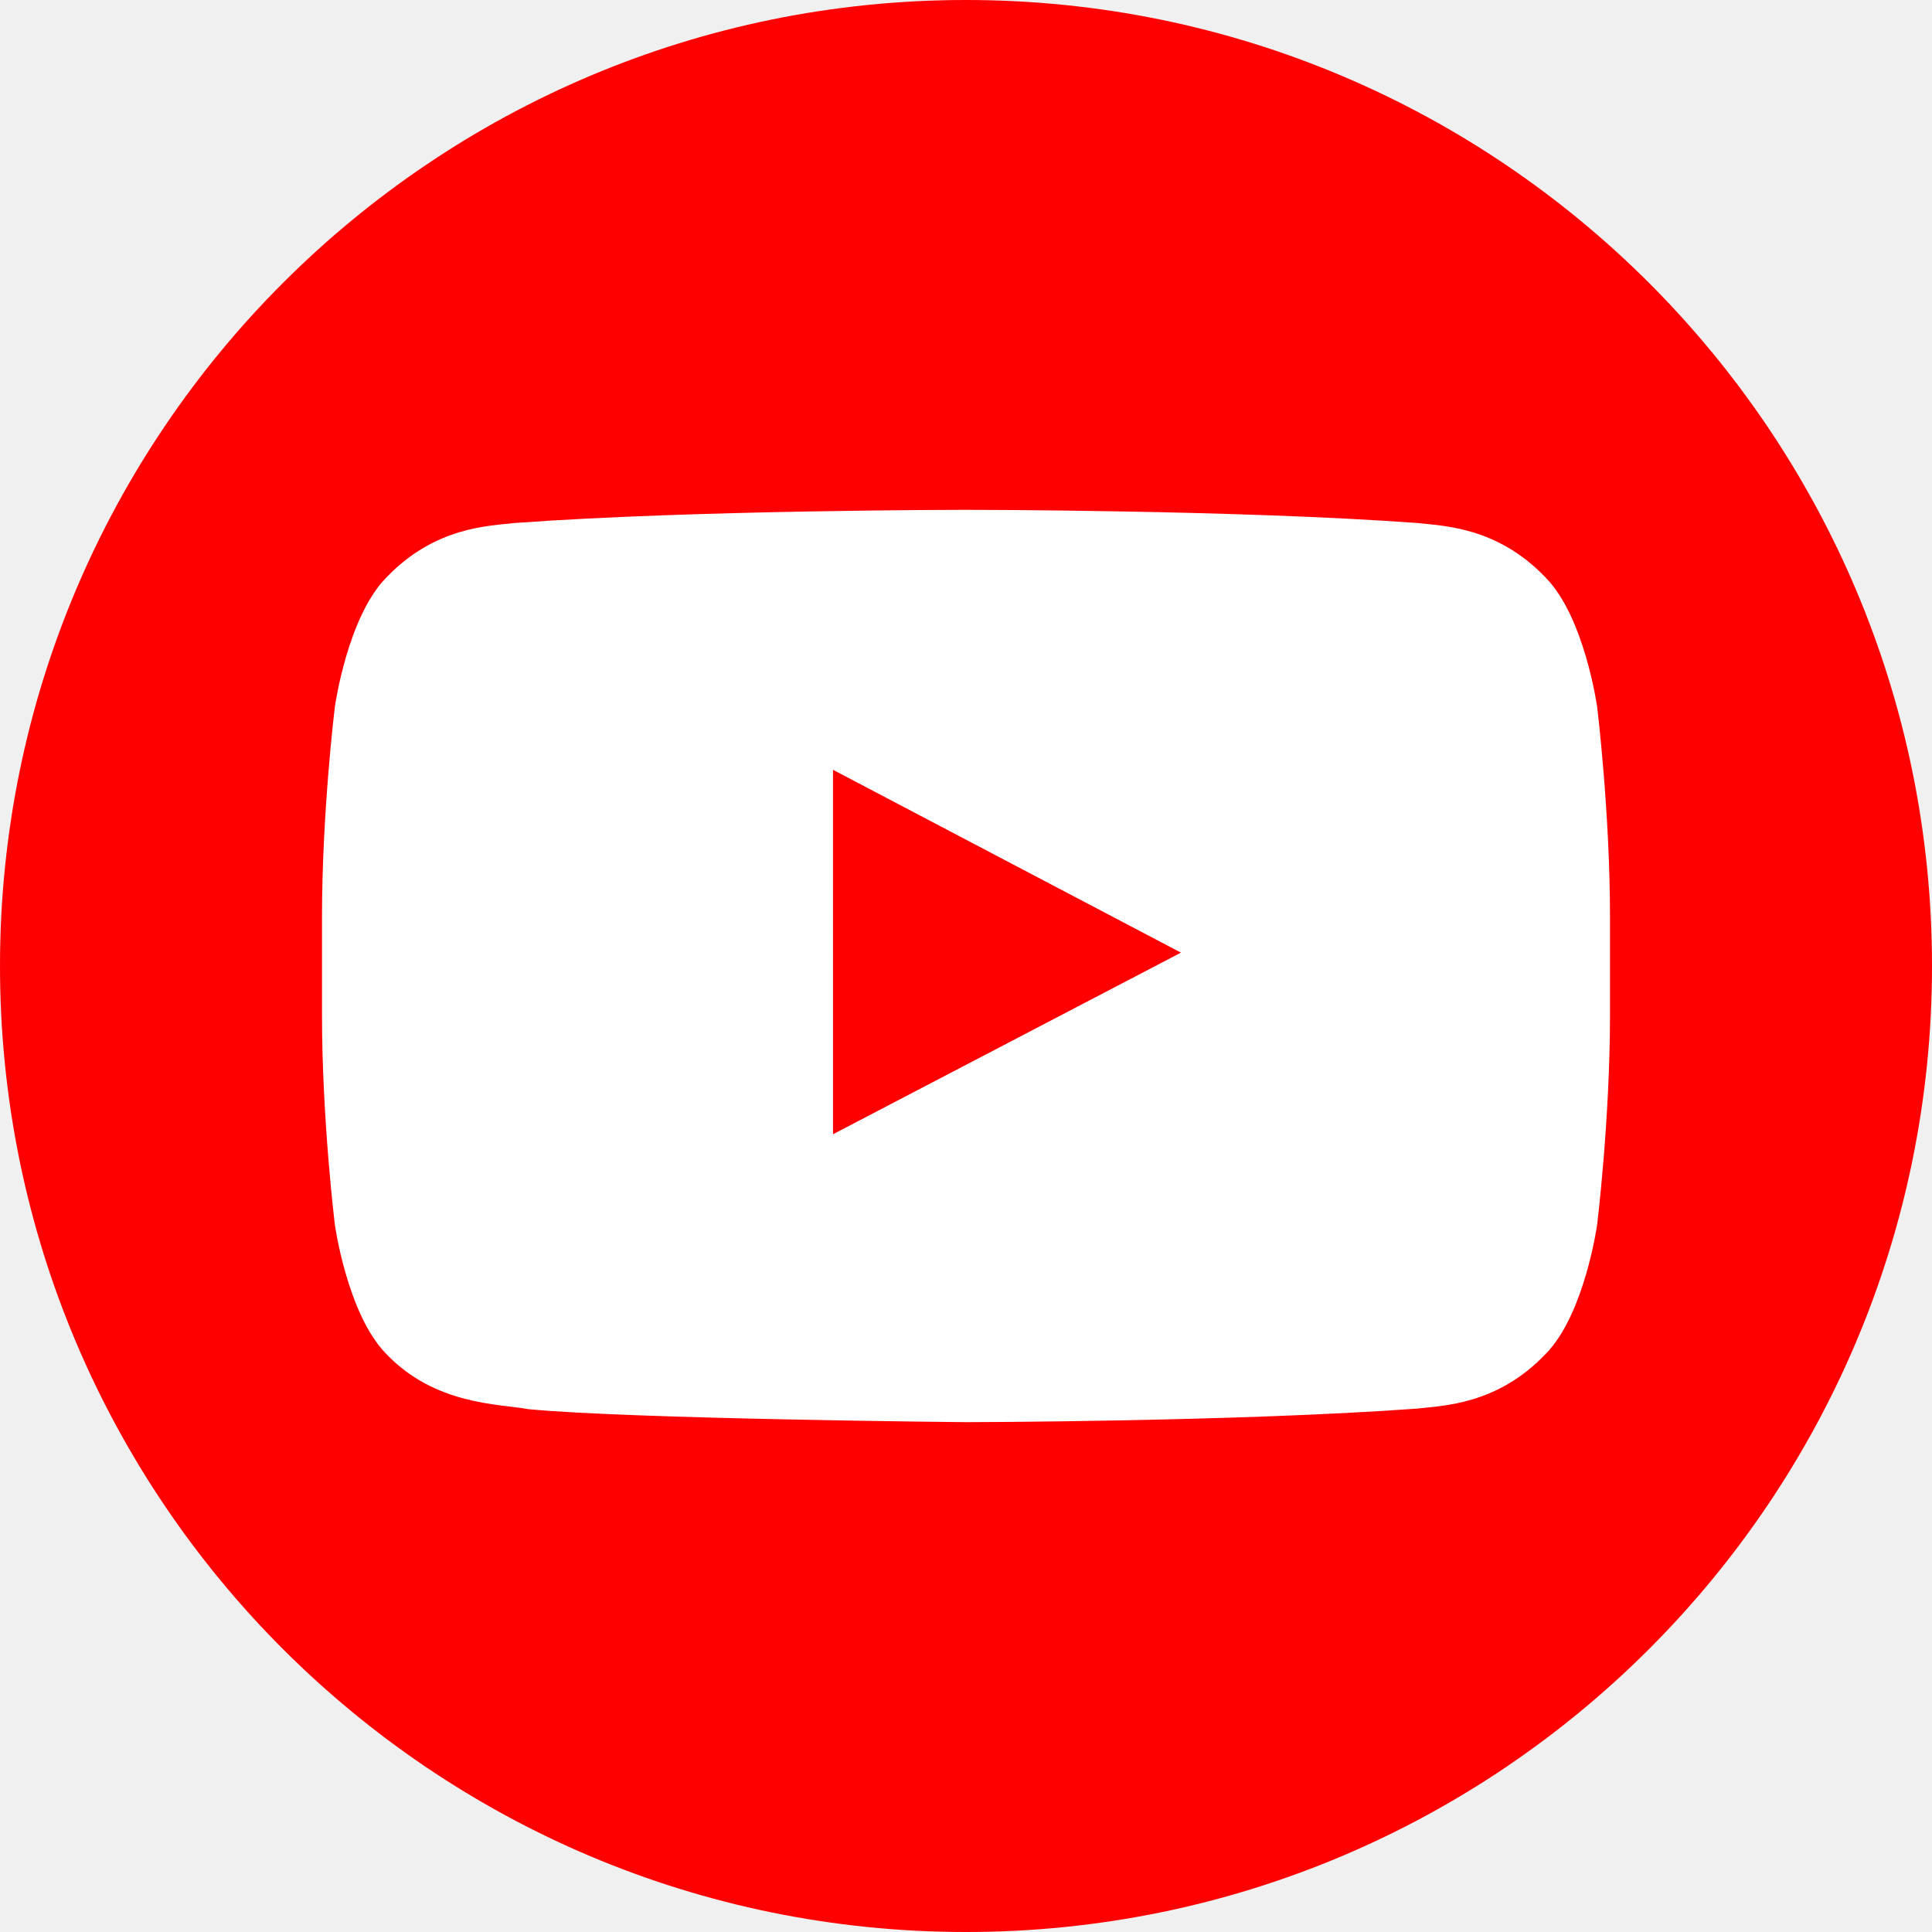
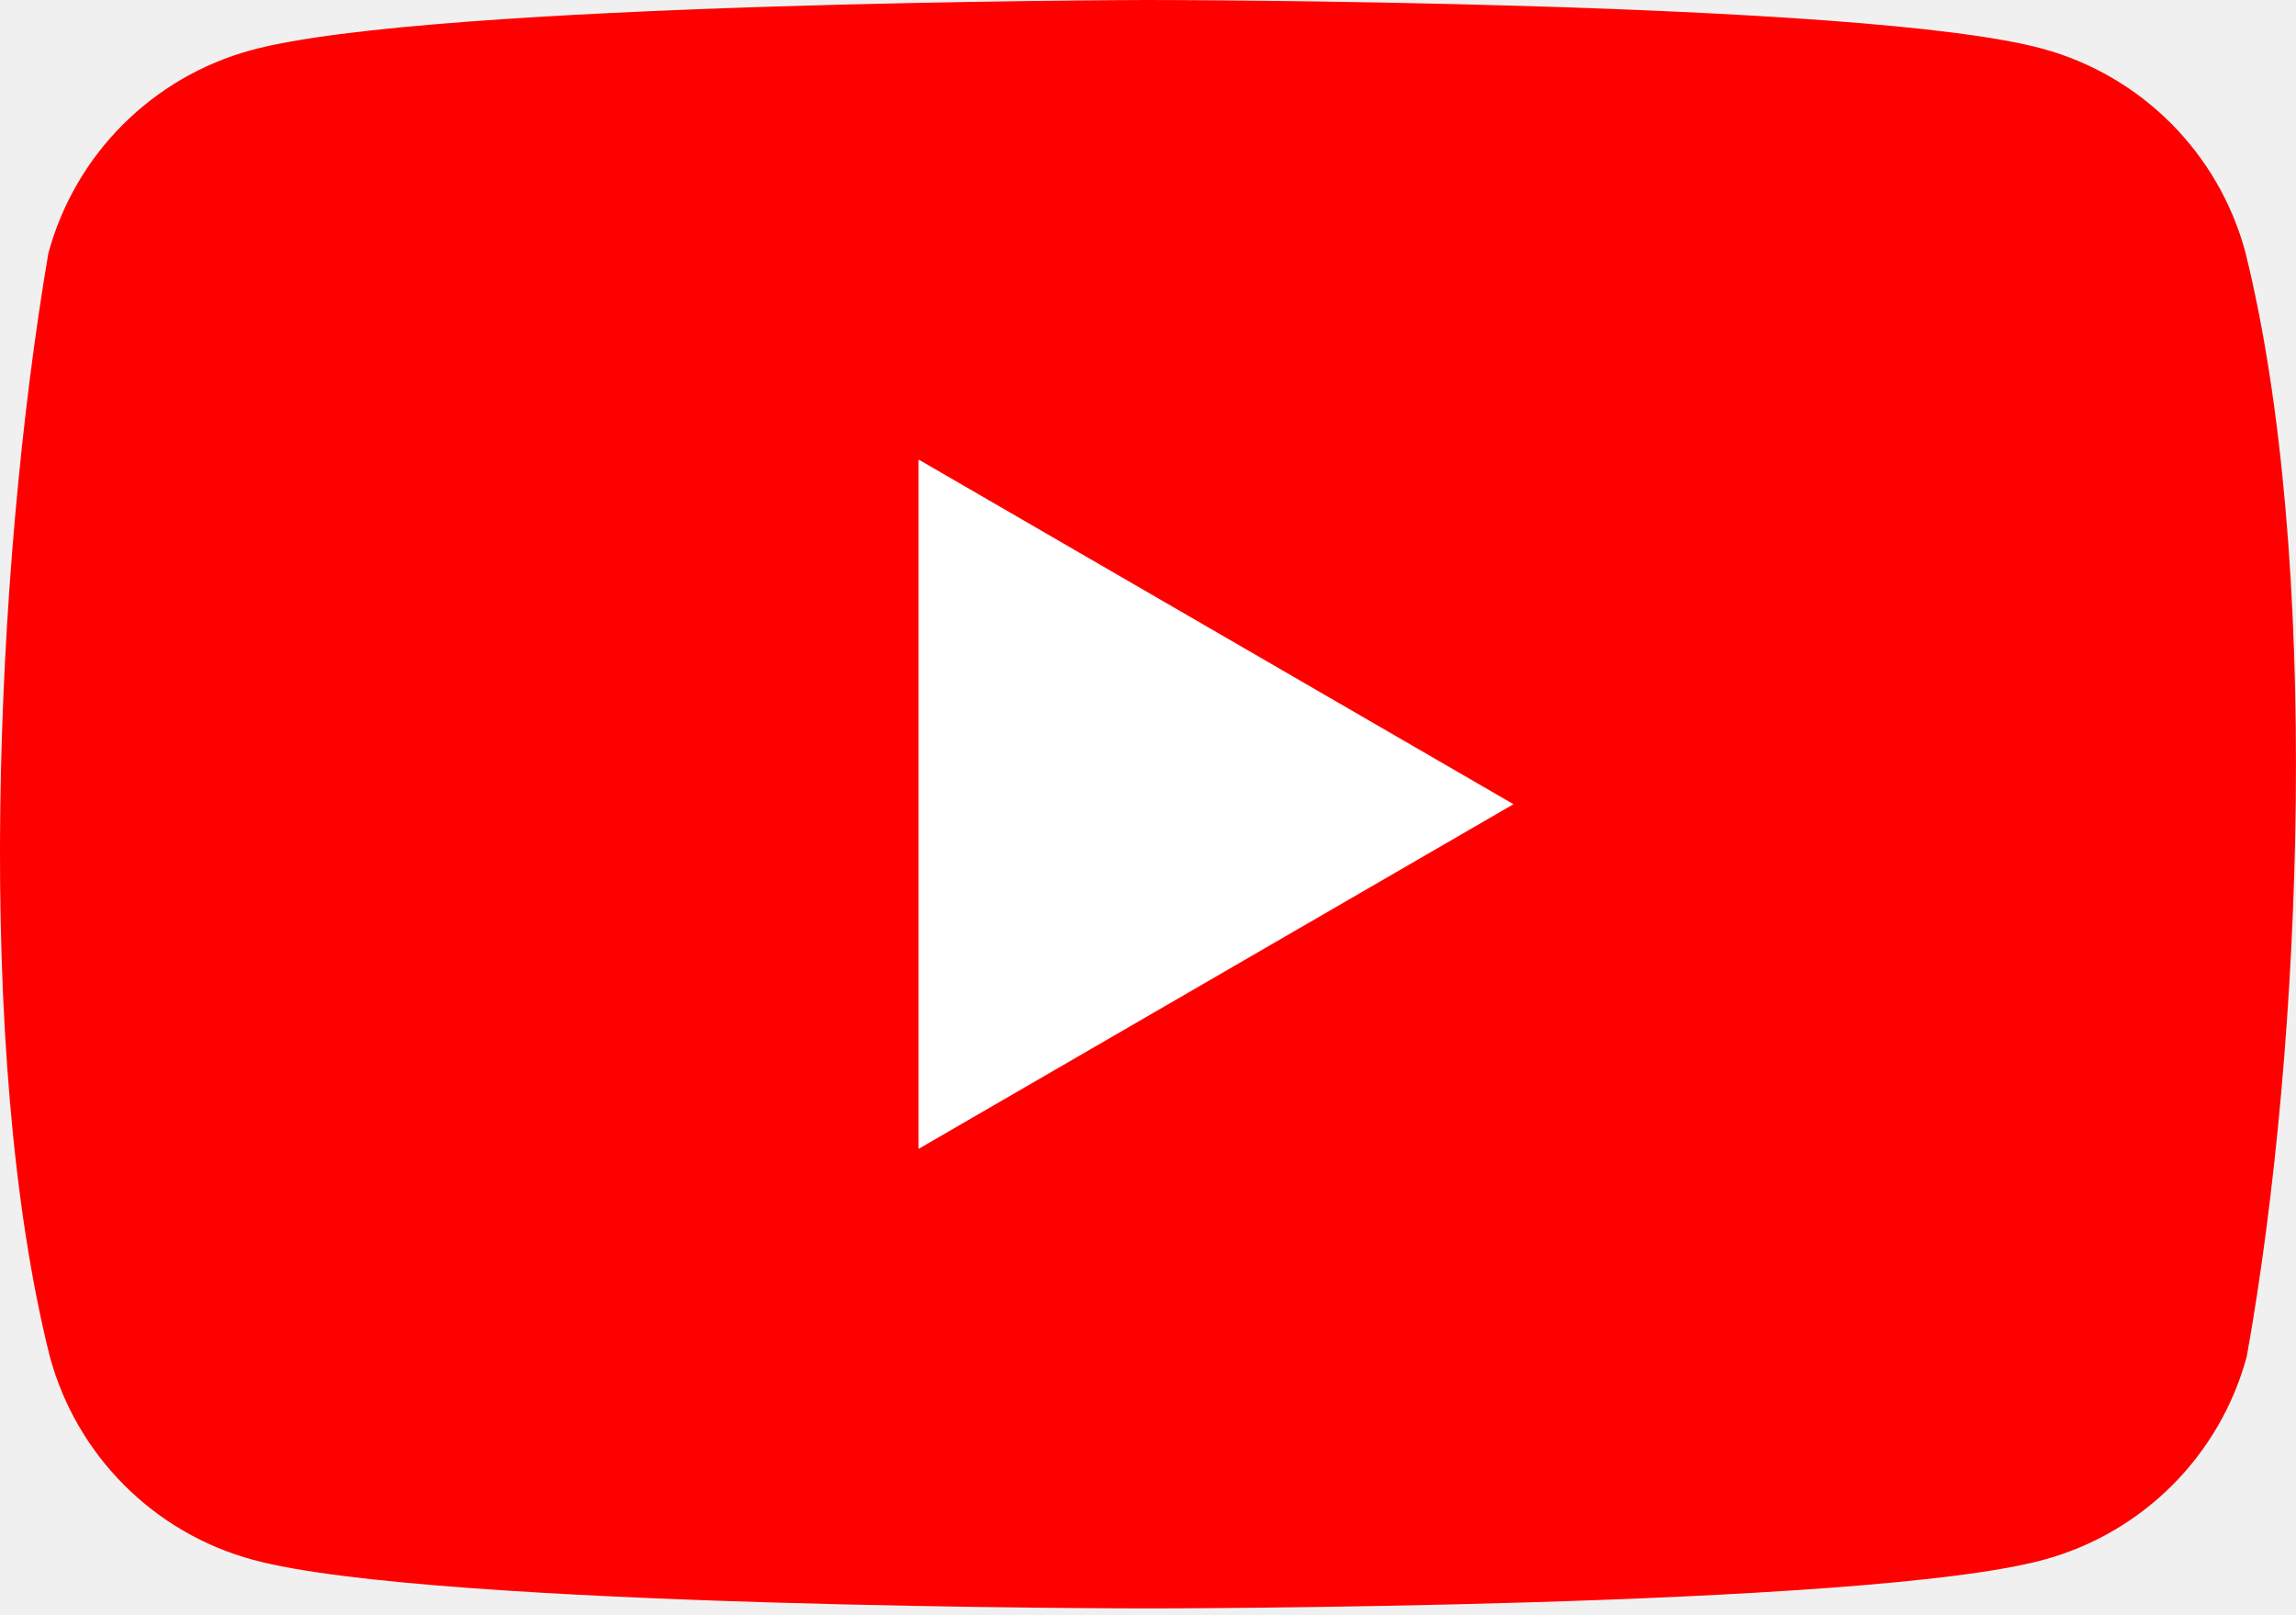
- <svg xmlns="http://www.w3.org/2000/svg" viewBox="0 0 72 72" fill="#000000">
-   <g id="SVGRepo_bgCarrier" stroke-width="0" />
-   <g id="SVGRepo_tracerCarrier" stroke-linecap="round" stroke-linejoin="round" />
-   <g id="SVGRepo_iconCarrier">
-     <g fill="none" fill-rule="evenodd">
-       <path d="M36,72 L36,72 C55.882,72 72,55.882 72,36 L72,36 C72,16.118 55.882,-3.65231026e-15 36,0 L36,0 C16.118,3.65231026e-15 -2.4348735e-15,16.118 0,36 L0,36 C2.4348735e-15,55.882 16.118,72 36,72 Z" fill="#FF0002" />
-       <path d="M31.044,42.27 L31.043,28.688 L44.011,35.502 L31.044,42.27 Z M59.52,26.334 C59.52,26.334 59.05,23.003 57.612,21.536 C55.786,19.61 53.74,19.601 52.803,19.489 C46.086,19 36.011,19 36.011,19 L35.989,19 C35.989,19 25.914,19 19.197,19.489 C18.258,19.601 16.213,19.61 14.386,21.536 C12.948,23.003 12.48,26.334 12.48,26.334 C12.48,26.334 12,30.247 12,34.158 L12,37.826 C12,41.738 12.48,45.649 12.48,45.649 C12.48,45.649 12.948,48.98 14.386,50.447 C16.213,52.373 18.612,52.313 19.68,52.514 C23.52,52.885 36,53 36,53 C36,53 46.086,52.985 52.803,52.495 C53.74,52.382 55.786,52.373 57.612,50.447 C59.05,48.98 59.52,45.649 59.52,45.649 C59.52,45.649 60,41.738 60,37.826 L60,34.158 C60,30.247 59.52,26.334 59.52,26.334 L59.52,26.334 Z" fill="#FFF" />
-     </g>
-   </g>
+ <svg xmlns="http://www.w3.org/2000/svg" preserveAspectRatio="xMidYMid" viewBox="0 0 256 180">
+   <path fill="red" d="M250.346 28.075A32.18 32.18 0 0 0 227.69 5.418C207.824 0 127.87 0 127.87 0S47.912.164 28.046 5.582A32.18 32.18 0 0 0 5.39 28.24c-6.009 35.298-8.34 89.084.165 122.97a32.18 32.18 0 0 0 22.656 22.657c19.866 5.418 99.822 5.418 99.822 5.418s79.955 0 99.82-5.418a32.18 32.18 0 0 0 22.657-22.657c6.338-35.348 8.291-89.1-.164-123.134Z" />
+   <path fill="#FFF" d="m102.421 128.06 66.328-38.418-66.328-38.418z" />
</svg>
